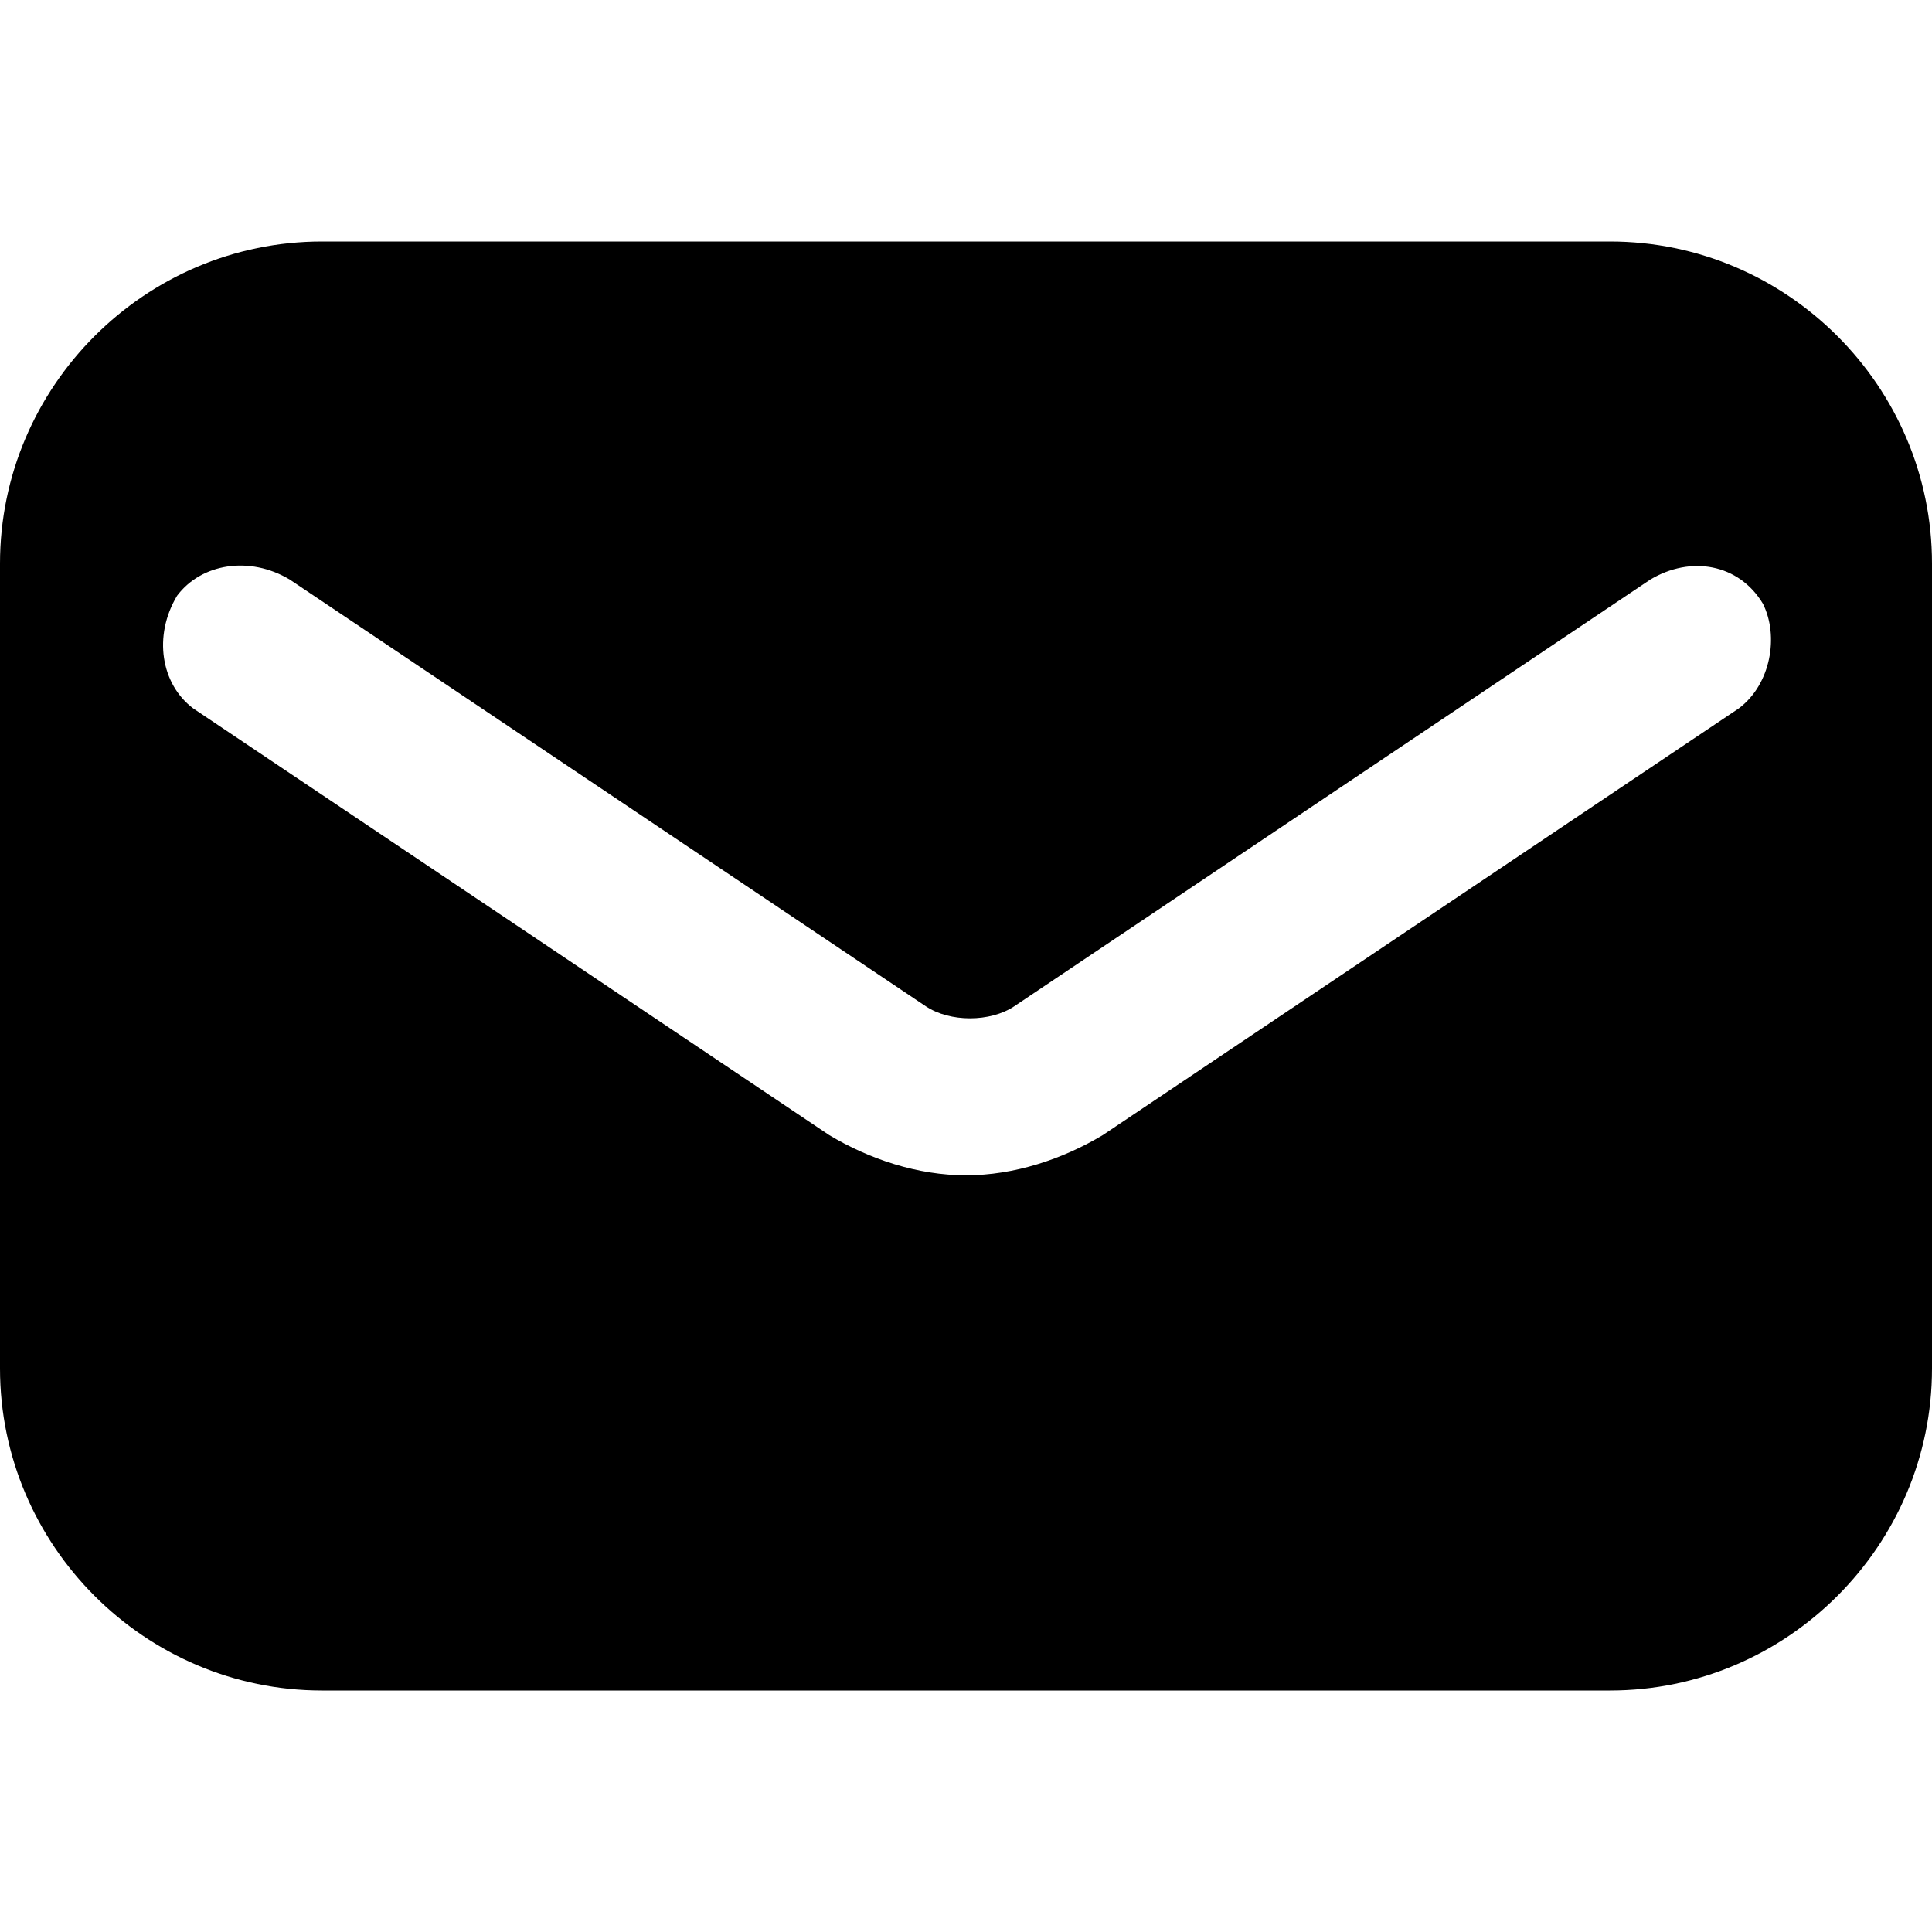
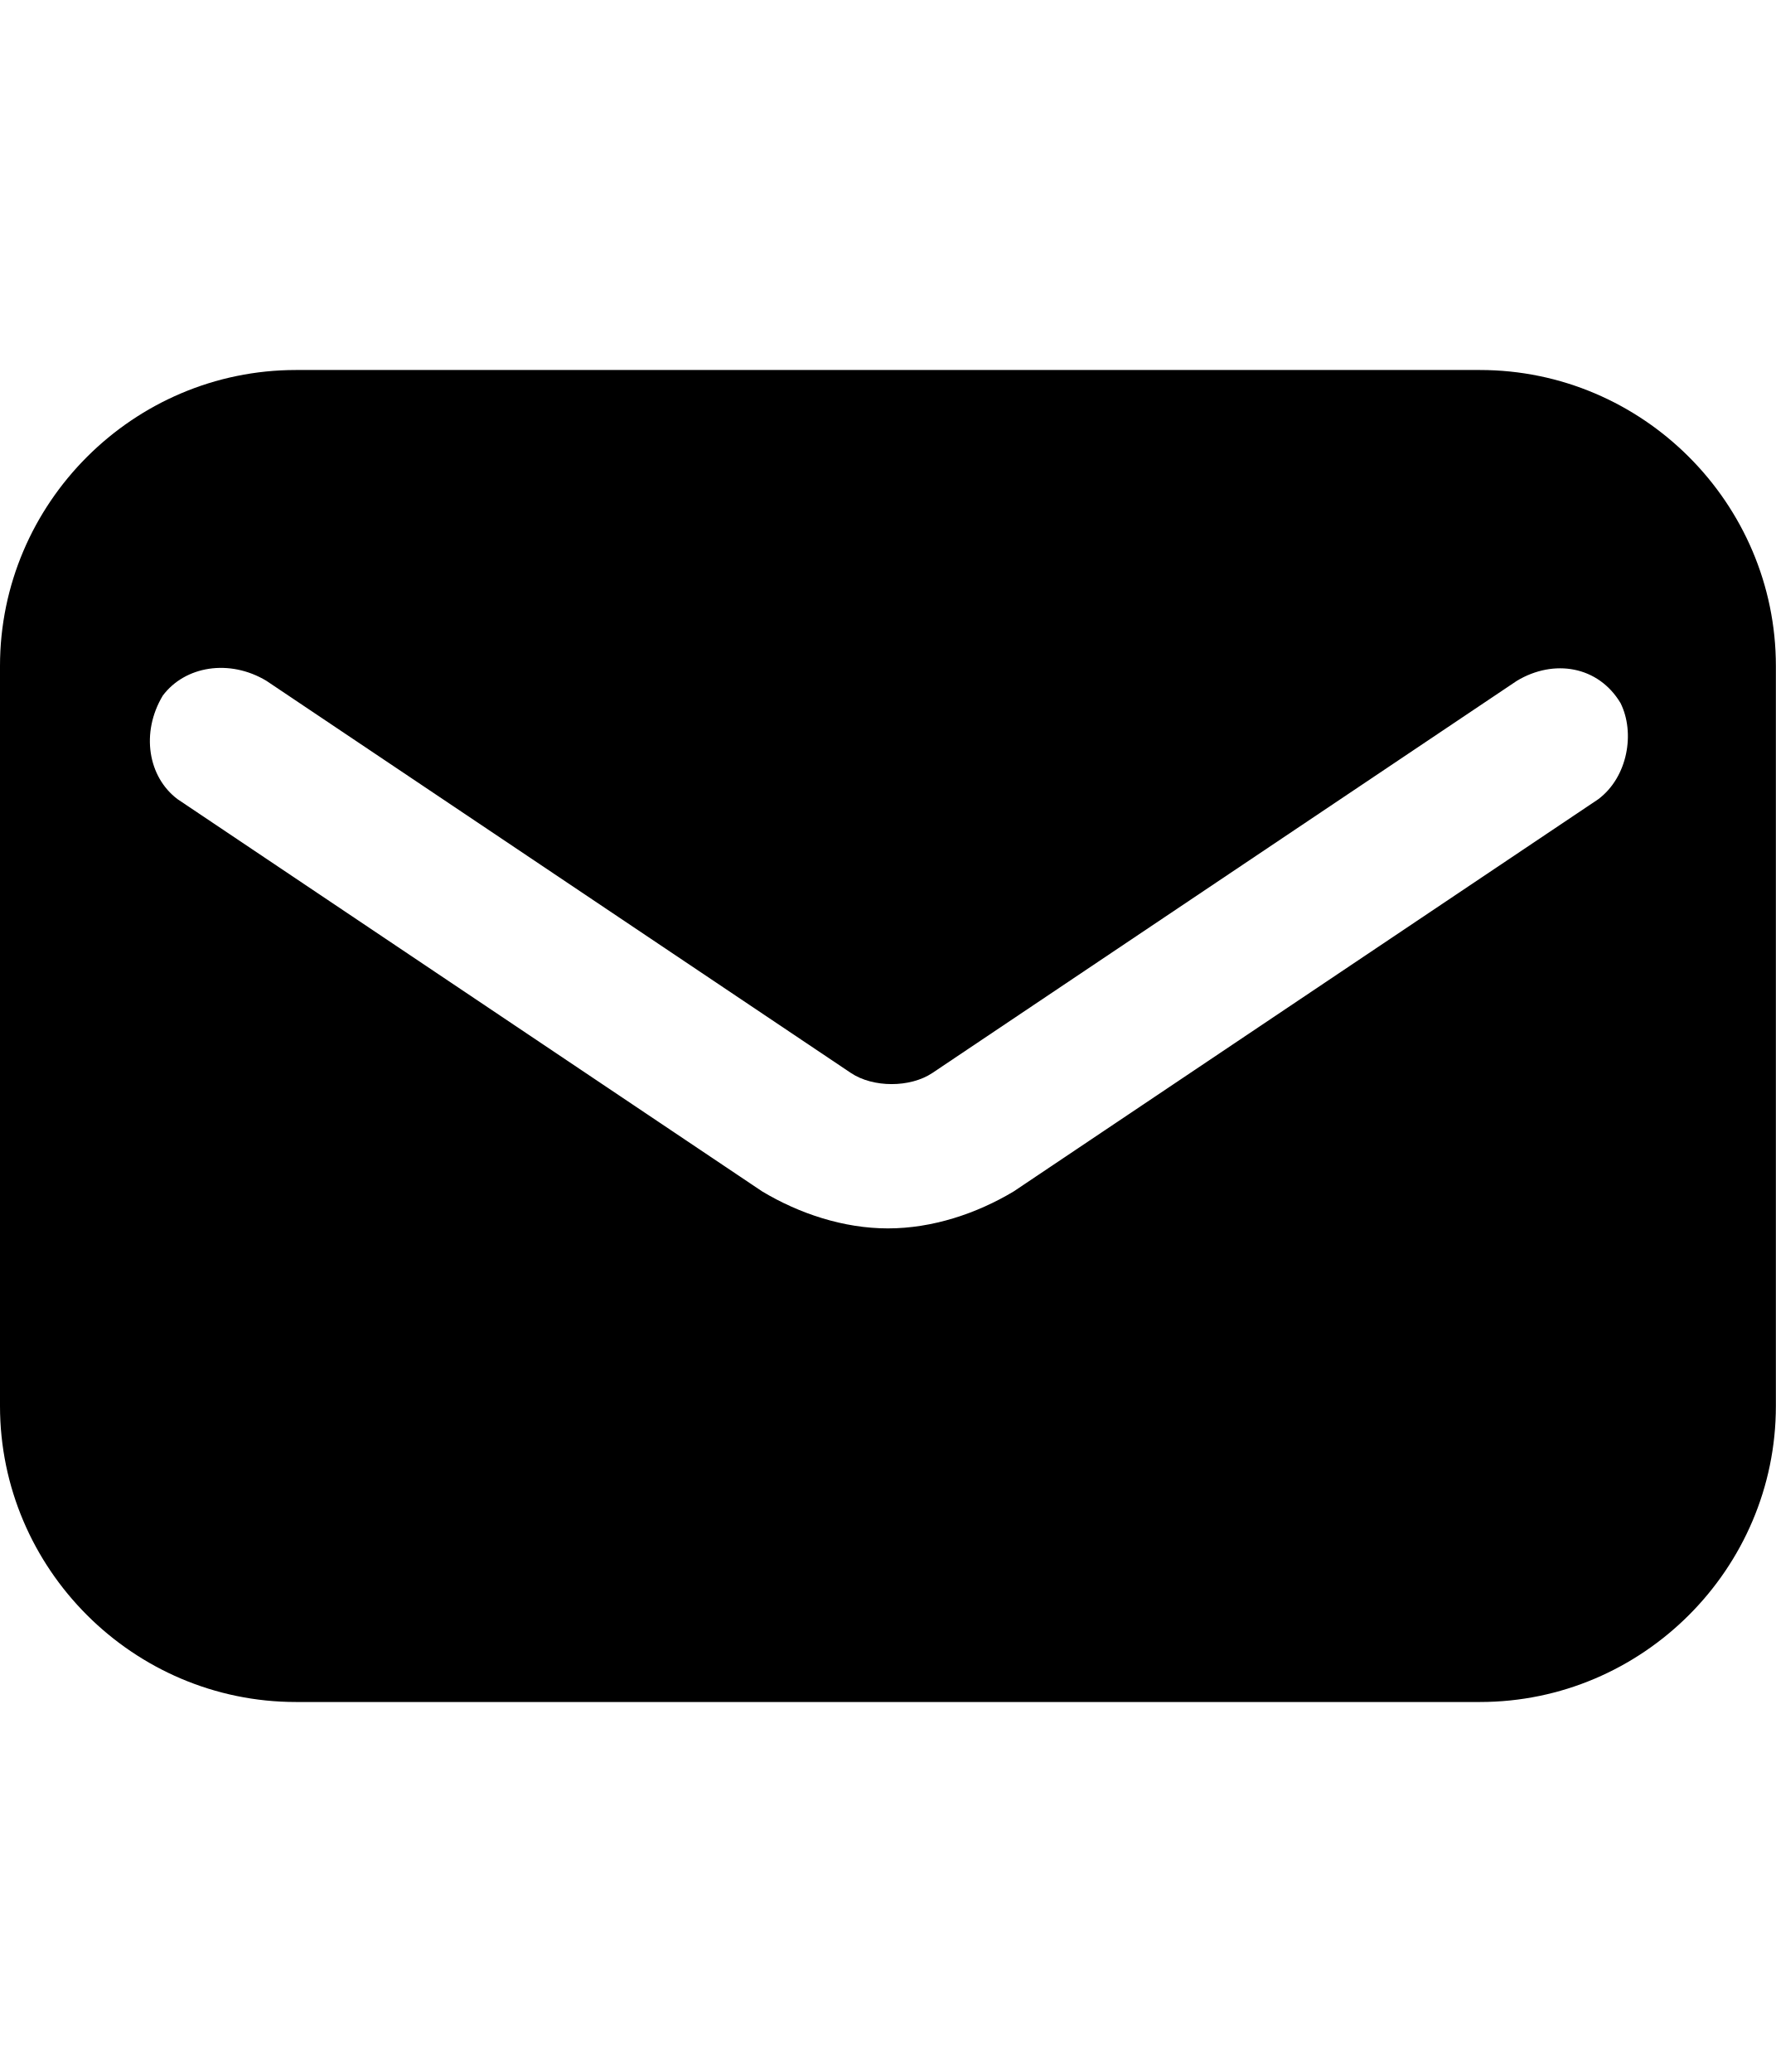
- <svg xmlns="http://www.w3.org/2000/svg" version="1.1" width="24" height="24" viewBox="0 0 24 24" xml:space="preserve">
+ <svg xmlns="http://www.w3.org/2000/svg" version="1.1" width="24" height="28" viewBox="0 0 24 24" xml:space="preserve">
  <g id="info" />
  <g id="icons">
    <path fill="currentColor" fill-rule="evenodd" d="M20,3H4C1.8,3,0,4.8,0,7v10c0,2.2,1.8,4,4,4h16c2.2,0,4-1.8,4-4V7C24,4.8,22.2,3,20,3z M21.6,8.8l-7.9,5.3   c-0.5,0.3-1.1,0.5-1.7,0.5s-1.2-0.2-1.7-0.5L2.4,8.8C2,8.5,1.9,7.9,2.2,7.4C2.5,7,3.1,6.9,3.6,7.2l7.9,5.3c0.3,0.2,0.8,0.2,1.1,0   l7.9-5.3c0.5-0.3,1.1-0.2,1.4,0.3C22.1,7.9,22,8.5,21.6,8.8z" id="email" clip-rule="evenodd" />
  </g>
</svg>
